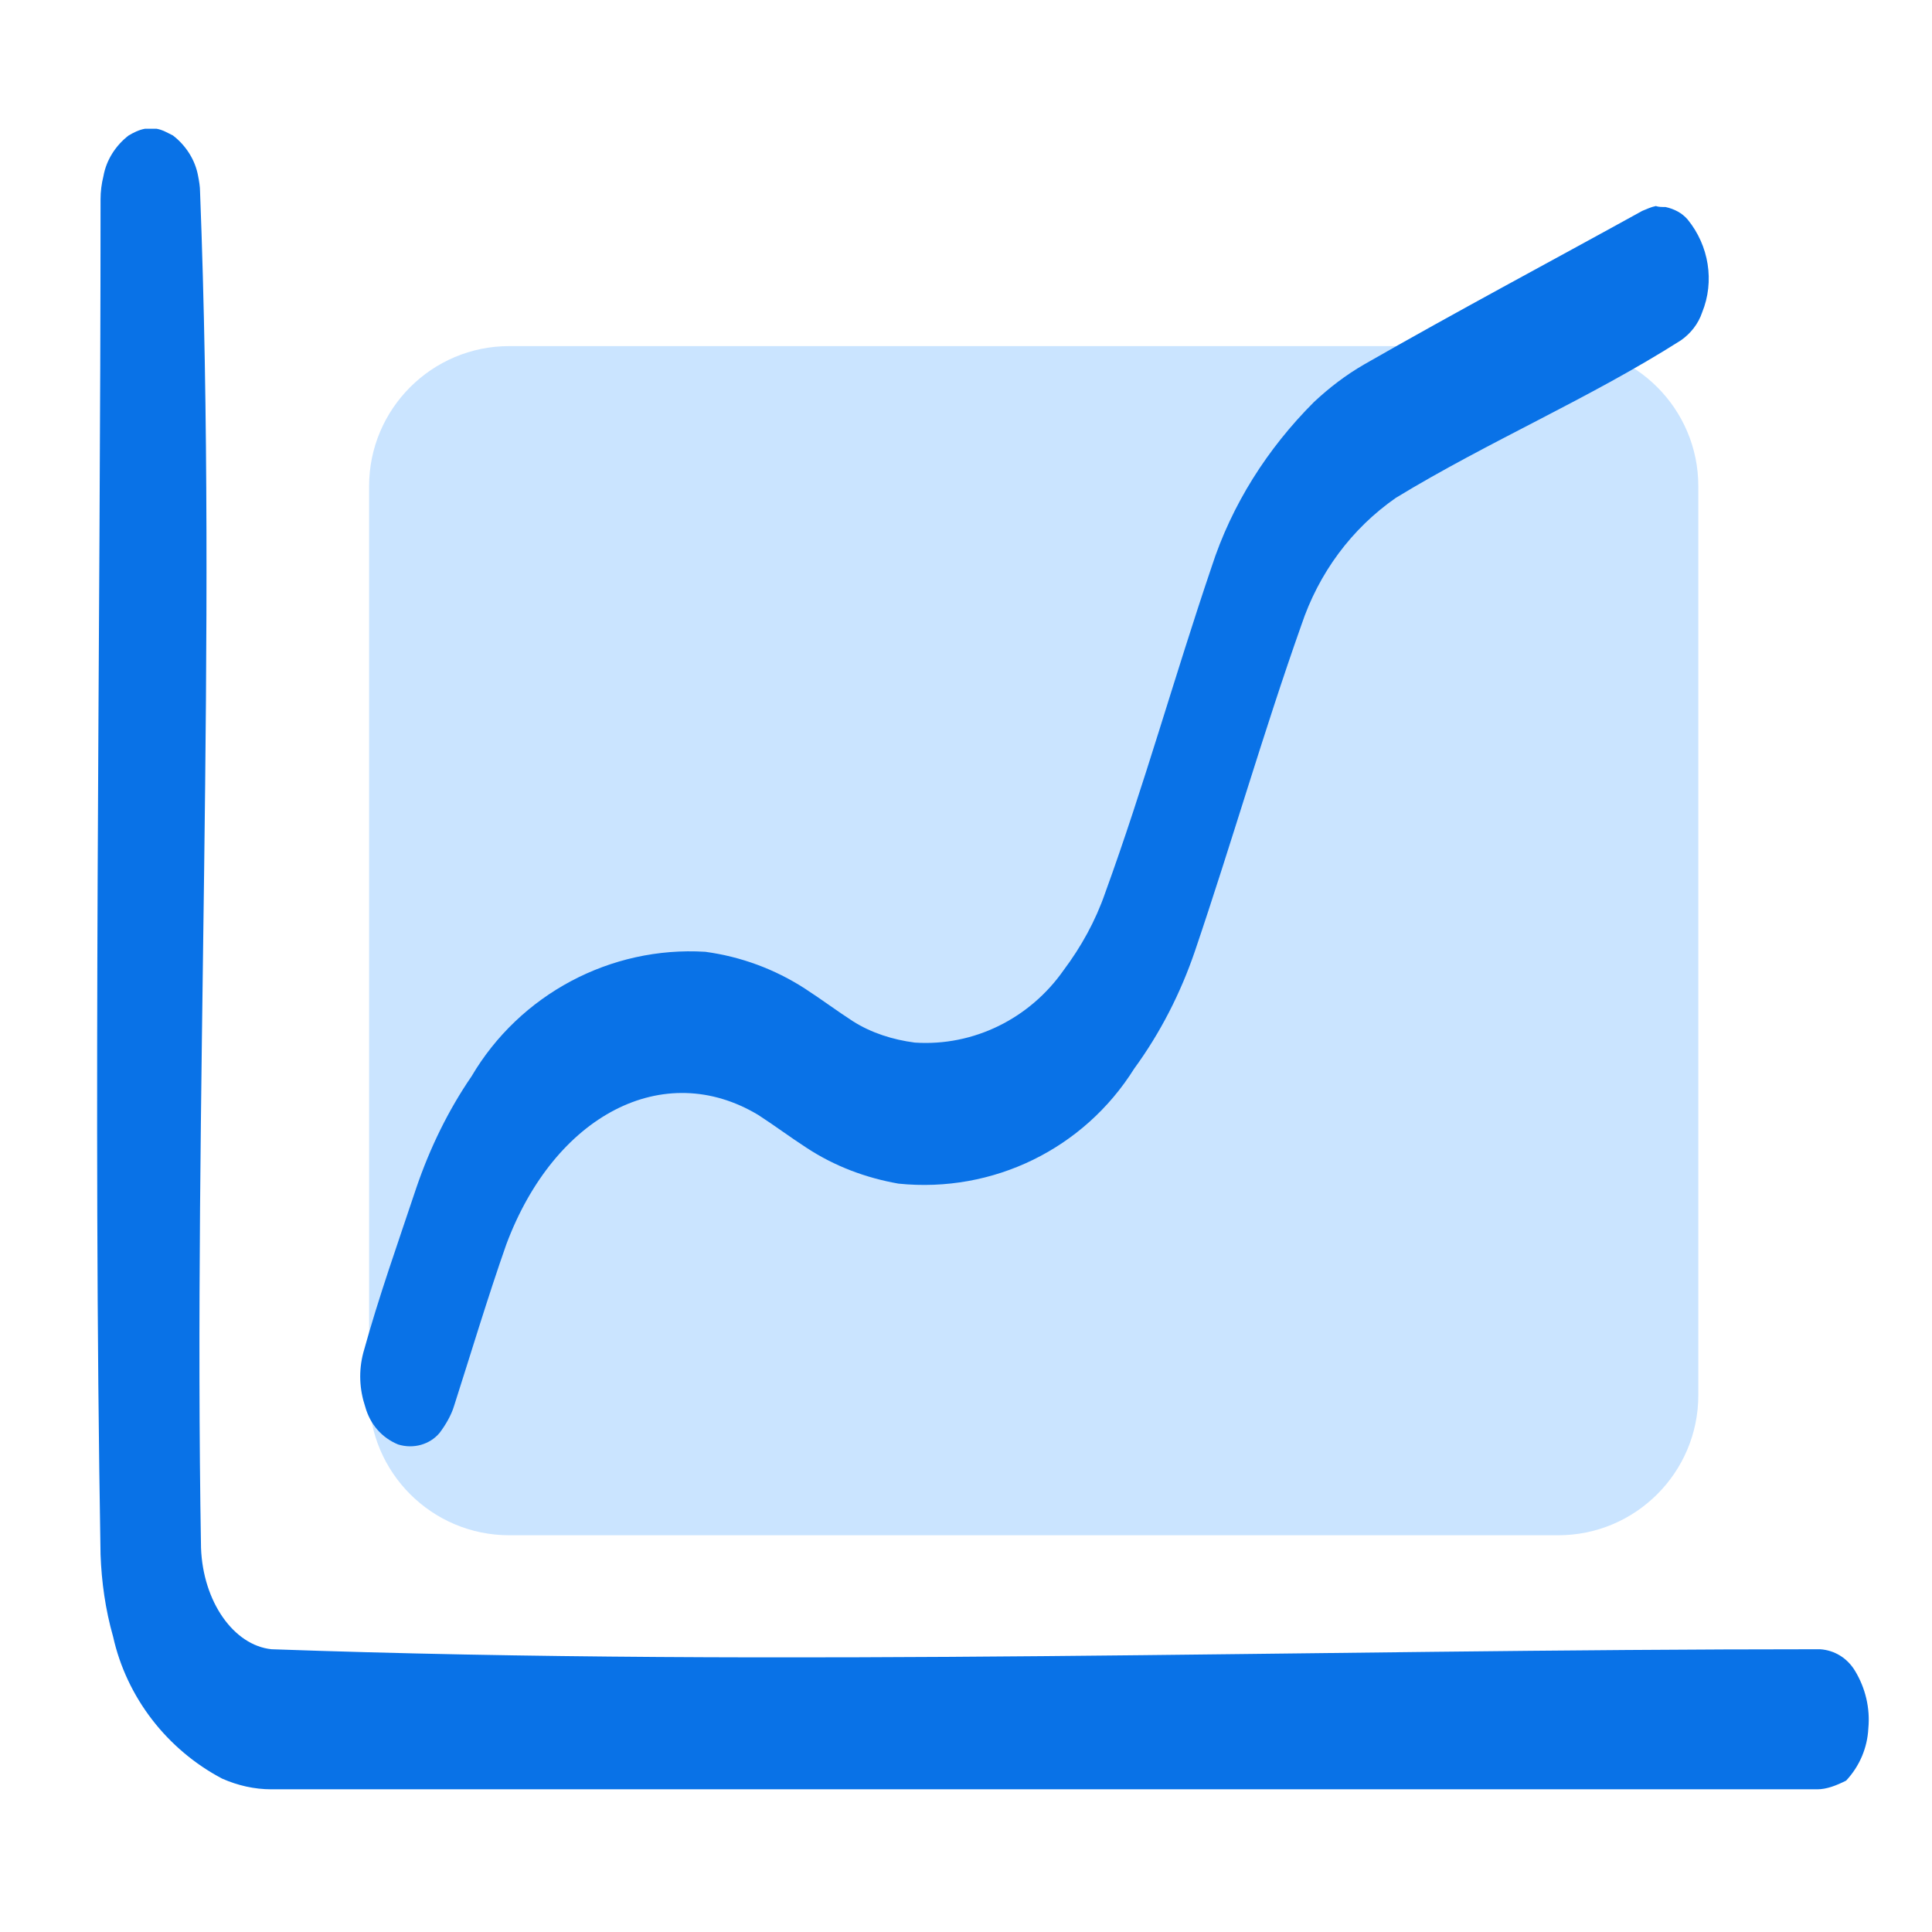
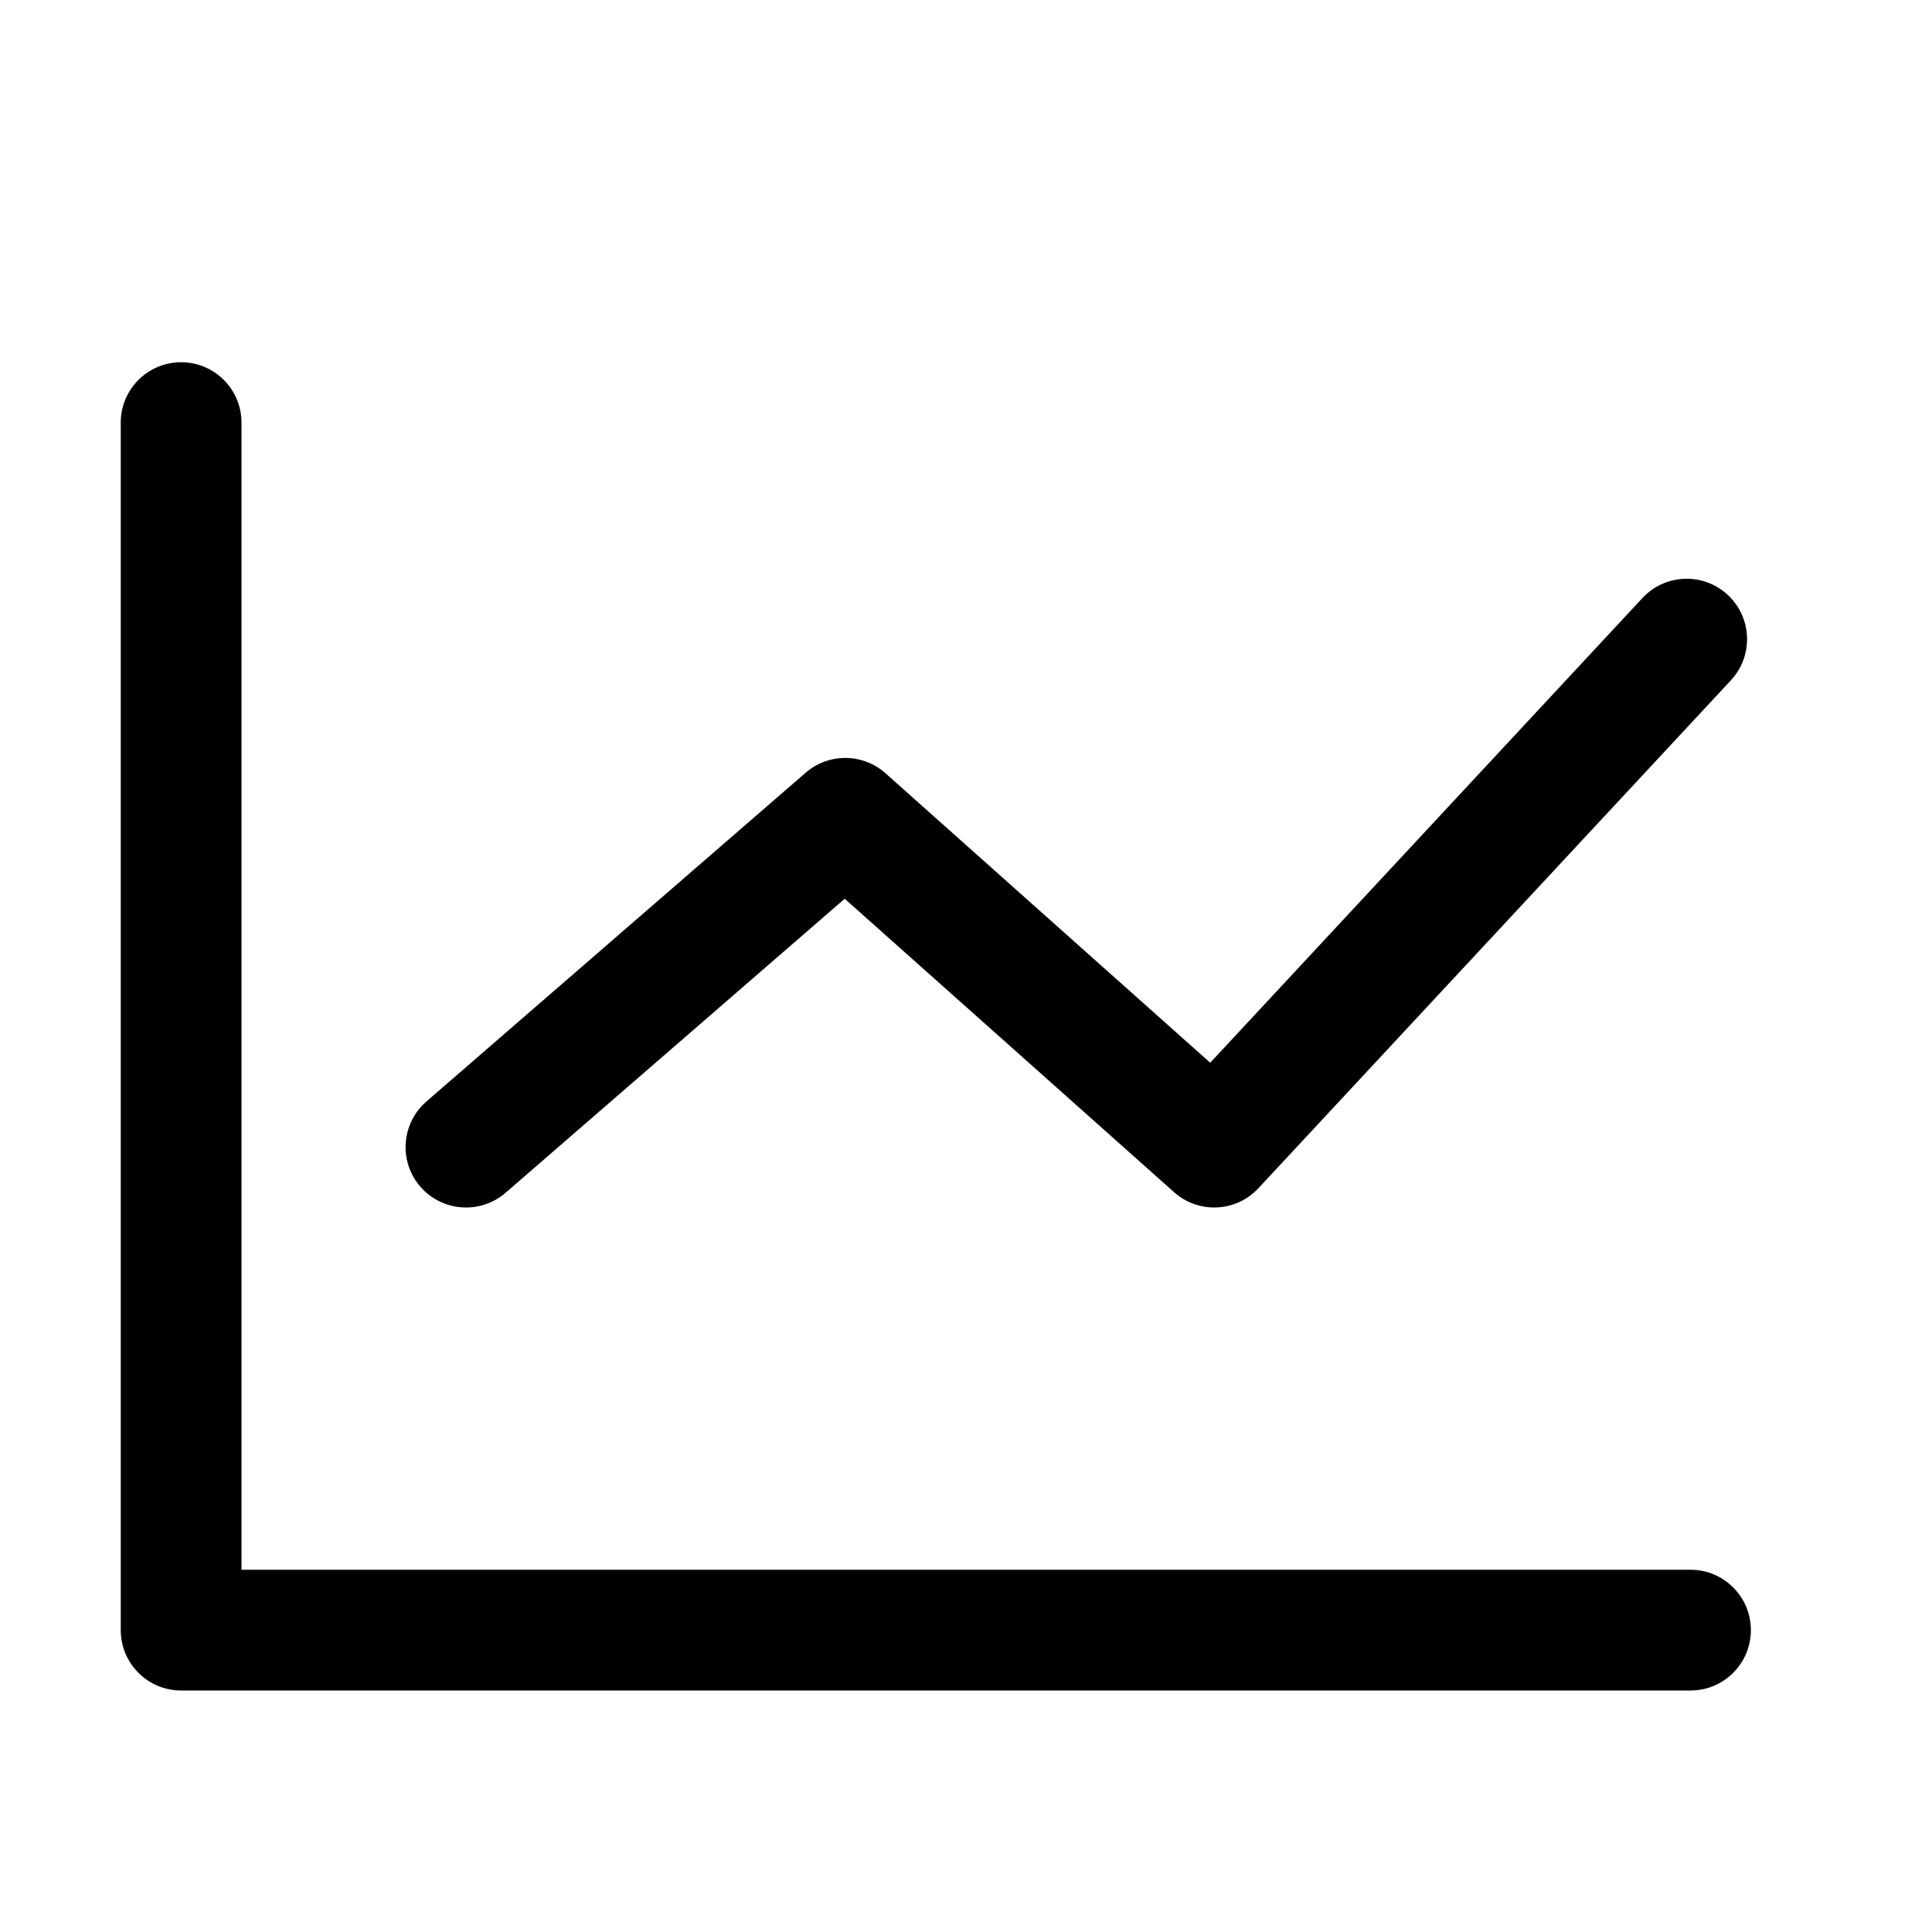
- <svg xmlns="http://www.w3.org/2000/svg" t="1596231709931" class="icon" viewBox="0 0 1024 1024" version="1.1" p-id="1873" width="200" height="200">
+ <svg xmlns="http://www.w3.org/2000/svg" t="1596294238814" class="icon" viewBox="0 0 1024 1024" version="1.1" p-id="7618" width="200" height="200">
  <defs>
    <style type="text/css" />
  </defs>
-   <path d="M269.87 183.444h556.032c40.96 0 74.24 33.28 74.24 74.24v481.792c0 40.96-33.28 74.24-74.24 74.24h-556.032c-40.96 0-74.24-33.28-74.24-74.24v-481.792c0-40.96 33.28-74.24 74.24-74.24z" fill="#CAE4FF" p-id="1874" />
-   <path d="M963.118 948.372h-819.2c-9.216 0-17.92-2.048-26.112-5.632-29.184-15.36-50.688-43.008-57.856-75.264-4.096-14.336-6.144-29.184-6.656-43.52-4.096-239.616 0-479.232 0-718.336 0-4.096 0.512-8.192 1.536-12.288 1.536-8.704 6.656-16.384 13.312-21.504 2.56-1.536 5.632-3.072 8.704-3.584h6.144c3.072 0.512 5.632 2.048 8.704 3.584 6.656 5.12 11.776 12.8 13.312 21.504 0.512 2.56 1.024 5.632 1.024 8.192 9.216 239.104-3.584 479.232 0.512 718.848 1.024 28.672 17.408 51.712 37.376 53.76 273.408 9.728 547.328 0 820.736 0 7.68 0.512 14.336 4.608 18.432 11.264 5.632 9.216 8.192 19.968 7.168 30.72-0.512 10.24-4.608 19.968-11.776 27.648-5.12 2.56-10.24 4.608-15.36 4.608z m-80.384-838.656c4.608 1.024 8.704 3.072 11.776 6.656 11.264 13.824 14.336 32.768 7.68 49.152-2.048 6.144-6.144 11.264-11.264 14.848-49.152 31.232-101.376 53.248-151.04 83.456-23.552 16.384-40.96 39.936-50.176 67.584-19.968 56.32-36.864 115.2-56.32 172.544-7.68 22.528-18.432 43.52-32.256 62.464-26.624 42.496-74.752 66.048-124.928 60.928-17.408-3.072-33.792-9.216-48.64-18.944-8.704-5.632-16.896-11.776-25.6-17.408-50.176-30.208-108.032 0-133.632 68.608-9.728 27.648-18.944 58.368-27.648 85.504-1.536 5.12-4.608 10.24-7.68 14.336-5.12 6.144-13.824 8.704-22.016 6.144-8.704-3.584-14.848-10.752-17.408-19.968-3.072-9.216-3.584-18.944-1.024-28.672 8.192-29.696 18.432-58.368 28.16-87.552 7.168-20.992 16.896-40.96 29.184-58.88 25.6-43.52 73.728-69.12 123.904-66.048 18.944 2.56 36.864 9.216 52.736 19.456 8.704 5.632 16.896 11.776 25.6 17.408 9.728 6.144 20.992 9.728 32.768 11.264 31.232 2.048 60.928-12.8 78.848-38.4 9.216-12.288 16.896-26.112 22.016-40.96 20.48-56.32 36.864-115.2 56.32-172.544 10.752-33.28 29.696-62.976 54.272-87.552 8.192-7.68 16.896-14.336 26.624-19.968 49.152-28.16 98.304-54.272 147.456-81.408 2.56-1.024 4.608-2.048 7.168-2.56 1.536 0.512 3.072 0.512 5.12 0.512z" fill="#0972E7" p-id="1875" />
+   <path d="M896 832H128V224a32 32 0 0 0-64 0v640a32 32 0 0 0 32 32h800a32 32 0 1 0 0-64z" p-id="7619" />
+   <path d="M247.008 640c7.424 0 14.88-2.56 20.96-7.808l179.744-155.84 174.56 155.52a31.968 31.968 0 0 0 44.704-2.08l250.432-269.216a32 32 0 1 0-46.88-43.616l-229.088 246.304-172.128-153.44a32.064 32.064 0 0 0-42.272-0.288l-200.992 174.24A32 32 0 0 0 247.008 640z" p-id="7620" />
</svg>
